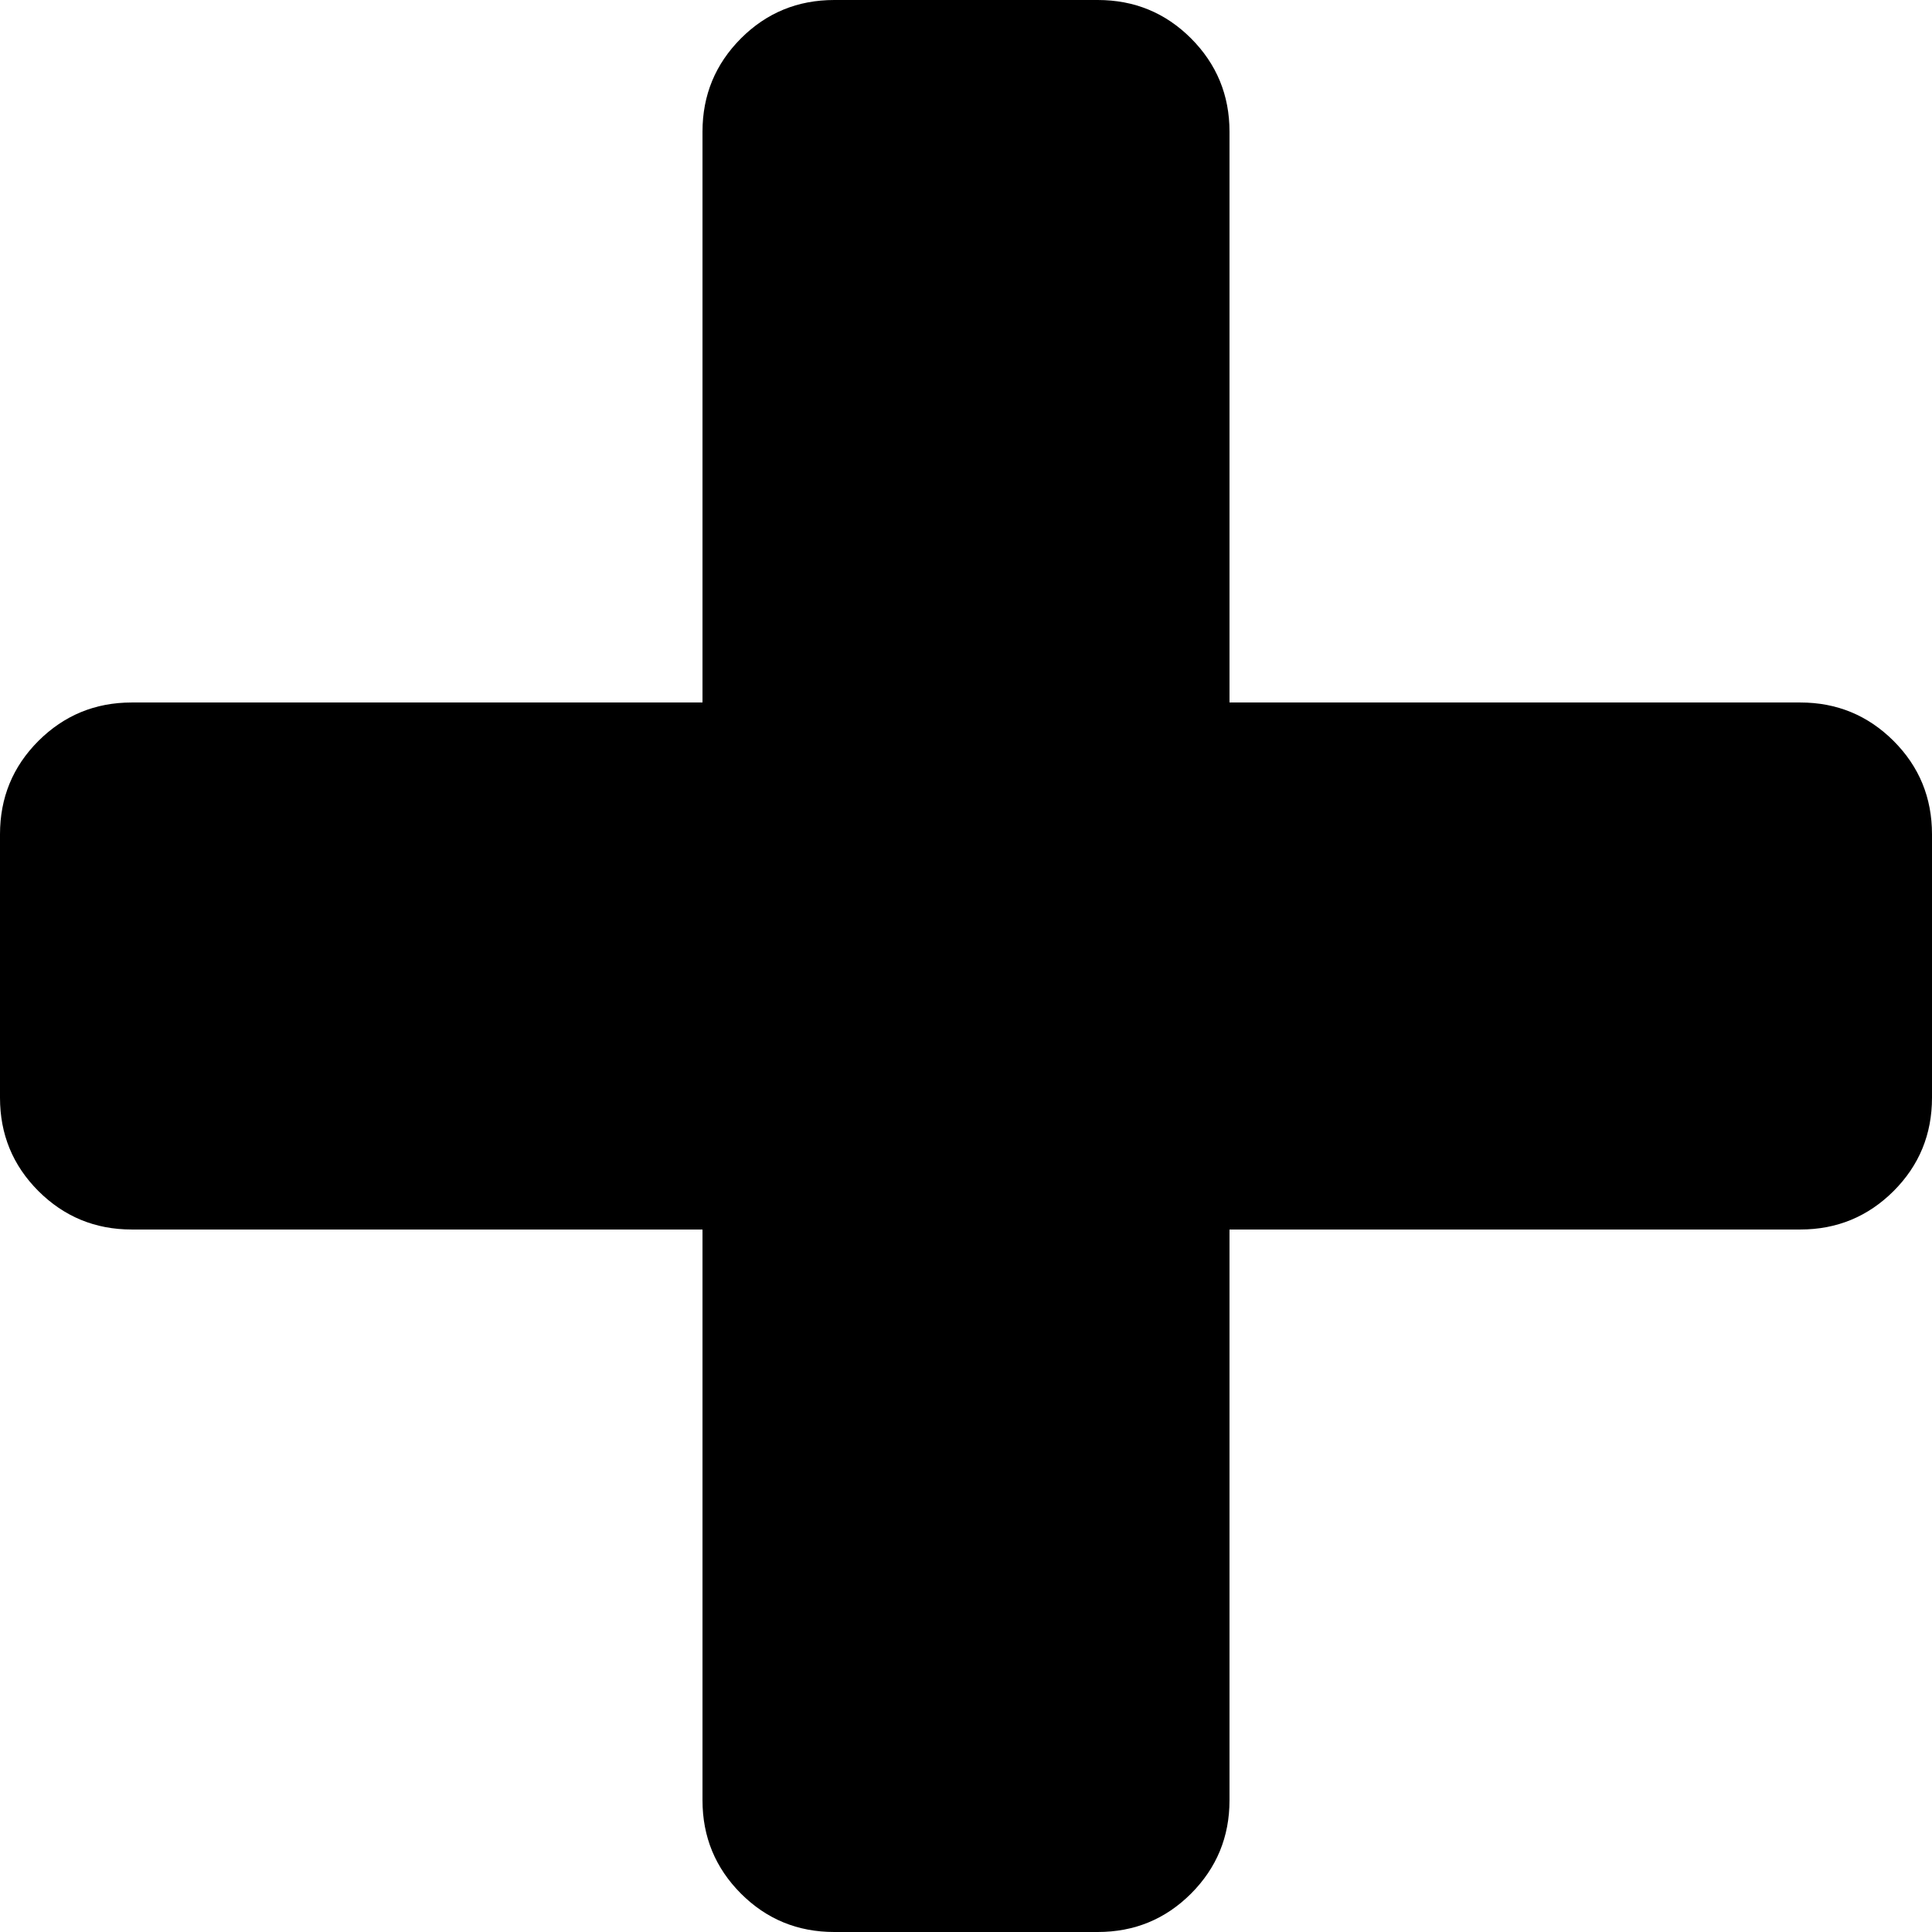
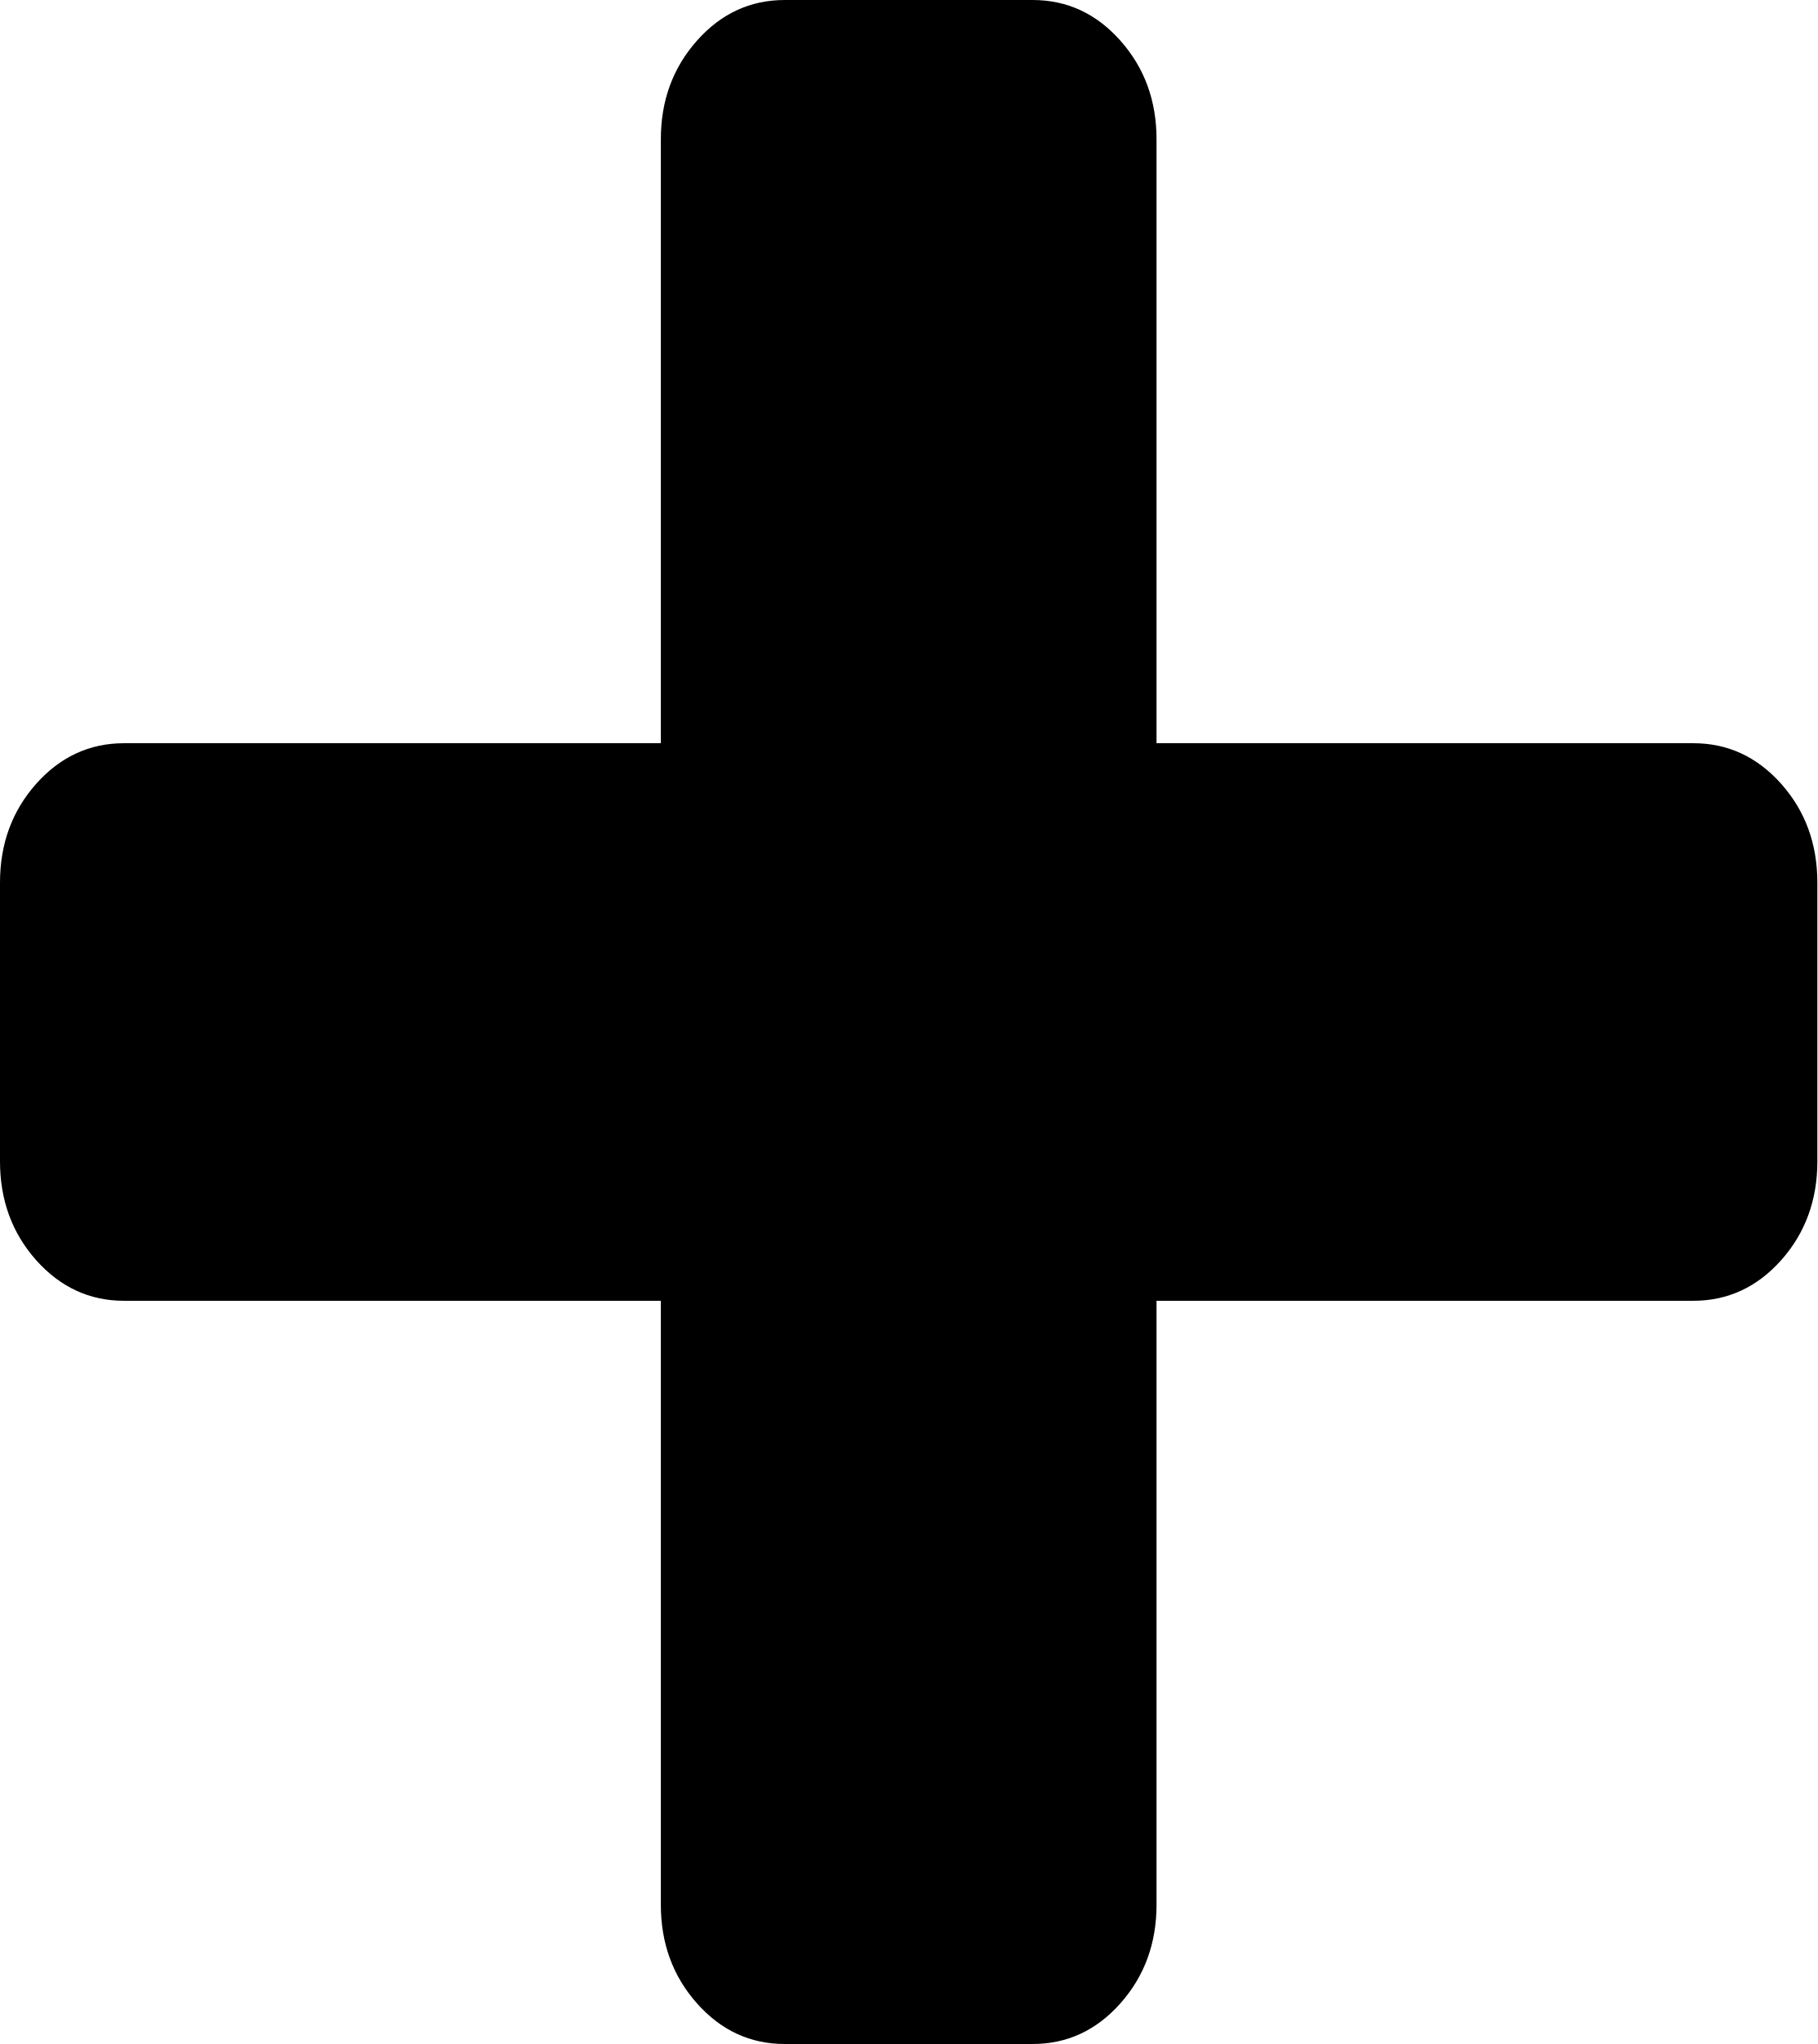
- <svg xmlns="http://www.w3.org/2000/svg" version="1.1" width="18px" height="18px">
-   <g transform="matrix(1 0 0 1 -352 -16 )">
-     <path d="M 17.642 6.903  C 17.881 7.142  18 7.432  18 7.773  L 18 10.227  C 18 10.568  17.881 10.858  17.642 11.097  C 17.403 11.335  17.114 11.455  16.773 11.455  L 11.455 11.455  L 11.455 16.773  C 11.455 17.114  11.335 17.403  11.097 17.642  C 10.858 17.881  10.568 18  10.227 18  L 7.773 18  C 7.432 18  7.142 17.881  6.903 17.642  C 6.665 17.403  6.545 17.114  6.545 16.773  L 6.545 11.455  L 1.227 11.455  C 0.886 11.455  0.597 11.335  0.358 11.097  C 0.119 10.858  0 10.568  0 10.227  L 0 7.773  C 0 7.432  0.119 7.142  0.358 6.903  C 0.597 6.665  0.886 6.545  1.227 6.545  L 6.545 6.545  L 6.545 1.227  C 6.545 0.886  6.665 0.597  6.903 0.358  C 7.142 0.119  7.432 0  7.773 0  L 10.227 0  C 10.568 0  10.858 0.119  11.097 0.358  C 11.335 0.597  11.455 0.886  11.455 1.227  L 11.455 6.545  L 16.773 6.545  C 17.114 6.545  17.403 6.665  17.642 6.903  Z " fill-rule="nonzero" fill="#000000" stroke="none" transform="matrix(1 0 0 1 352 16 )" />
+ <svg xmlns="http://www.w3.org/2000/svg" version="1.1" width="16px" height="18px">
+   <g transform="matrix(1 0 0 1 -302 -16 )">
+     <path d="M 15.682 6.903  C 15.894 7.142  16 7.432  16 7.773  L 16 10.227  C 16 10.568  15.894 10.858  15.682 11.097  C 15.47 11.335  15.212 11.455  14.909 11.455  L 10.182 11.455  L 10.182 16.773  C 10.182 17.114  10.076 17.403  9.864 17.642  C 9.652 17.881  9.394 18  9.091 18  L 6.909 18  C 6.606 18  6.348 17.881  6.136 17.642  C 5.924 17.403  5.818 17.114  5.818 16.773  L 5.818 11.455  L 1.091 11.455  C 0.788 11.455  0.53 11.335  0.318 11.097  C 0.106 10.858  0 10.568  0 10.227  L 0 7.773  C 0 7.432  0.106 7.142  0.318 6.903  C 0.53 6.665  0.788 6.545  1.091 6.545  L 5.818 6.545  L 5.818 1.227  C 5.818 0.886  5.924 0.597  6.136 0.358  C 6.348 0.119  6.606 0  6.909 0  L 9.091 0  C 9.394 0  9.652 0.119  9.864 0.358  C 10.076 0.597  10.182 0.886  10.182 1.227  L 10.182 6.545  L 14.909 6.545  C 15.212 6.545  15.47 6.665  15.682 6.903  Z " fill-rule="nonzero" fill="#000000" stroke="none" transform="matrix(1 0 0 1 302 16 )" />
  </g>
</svg>
